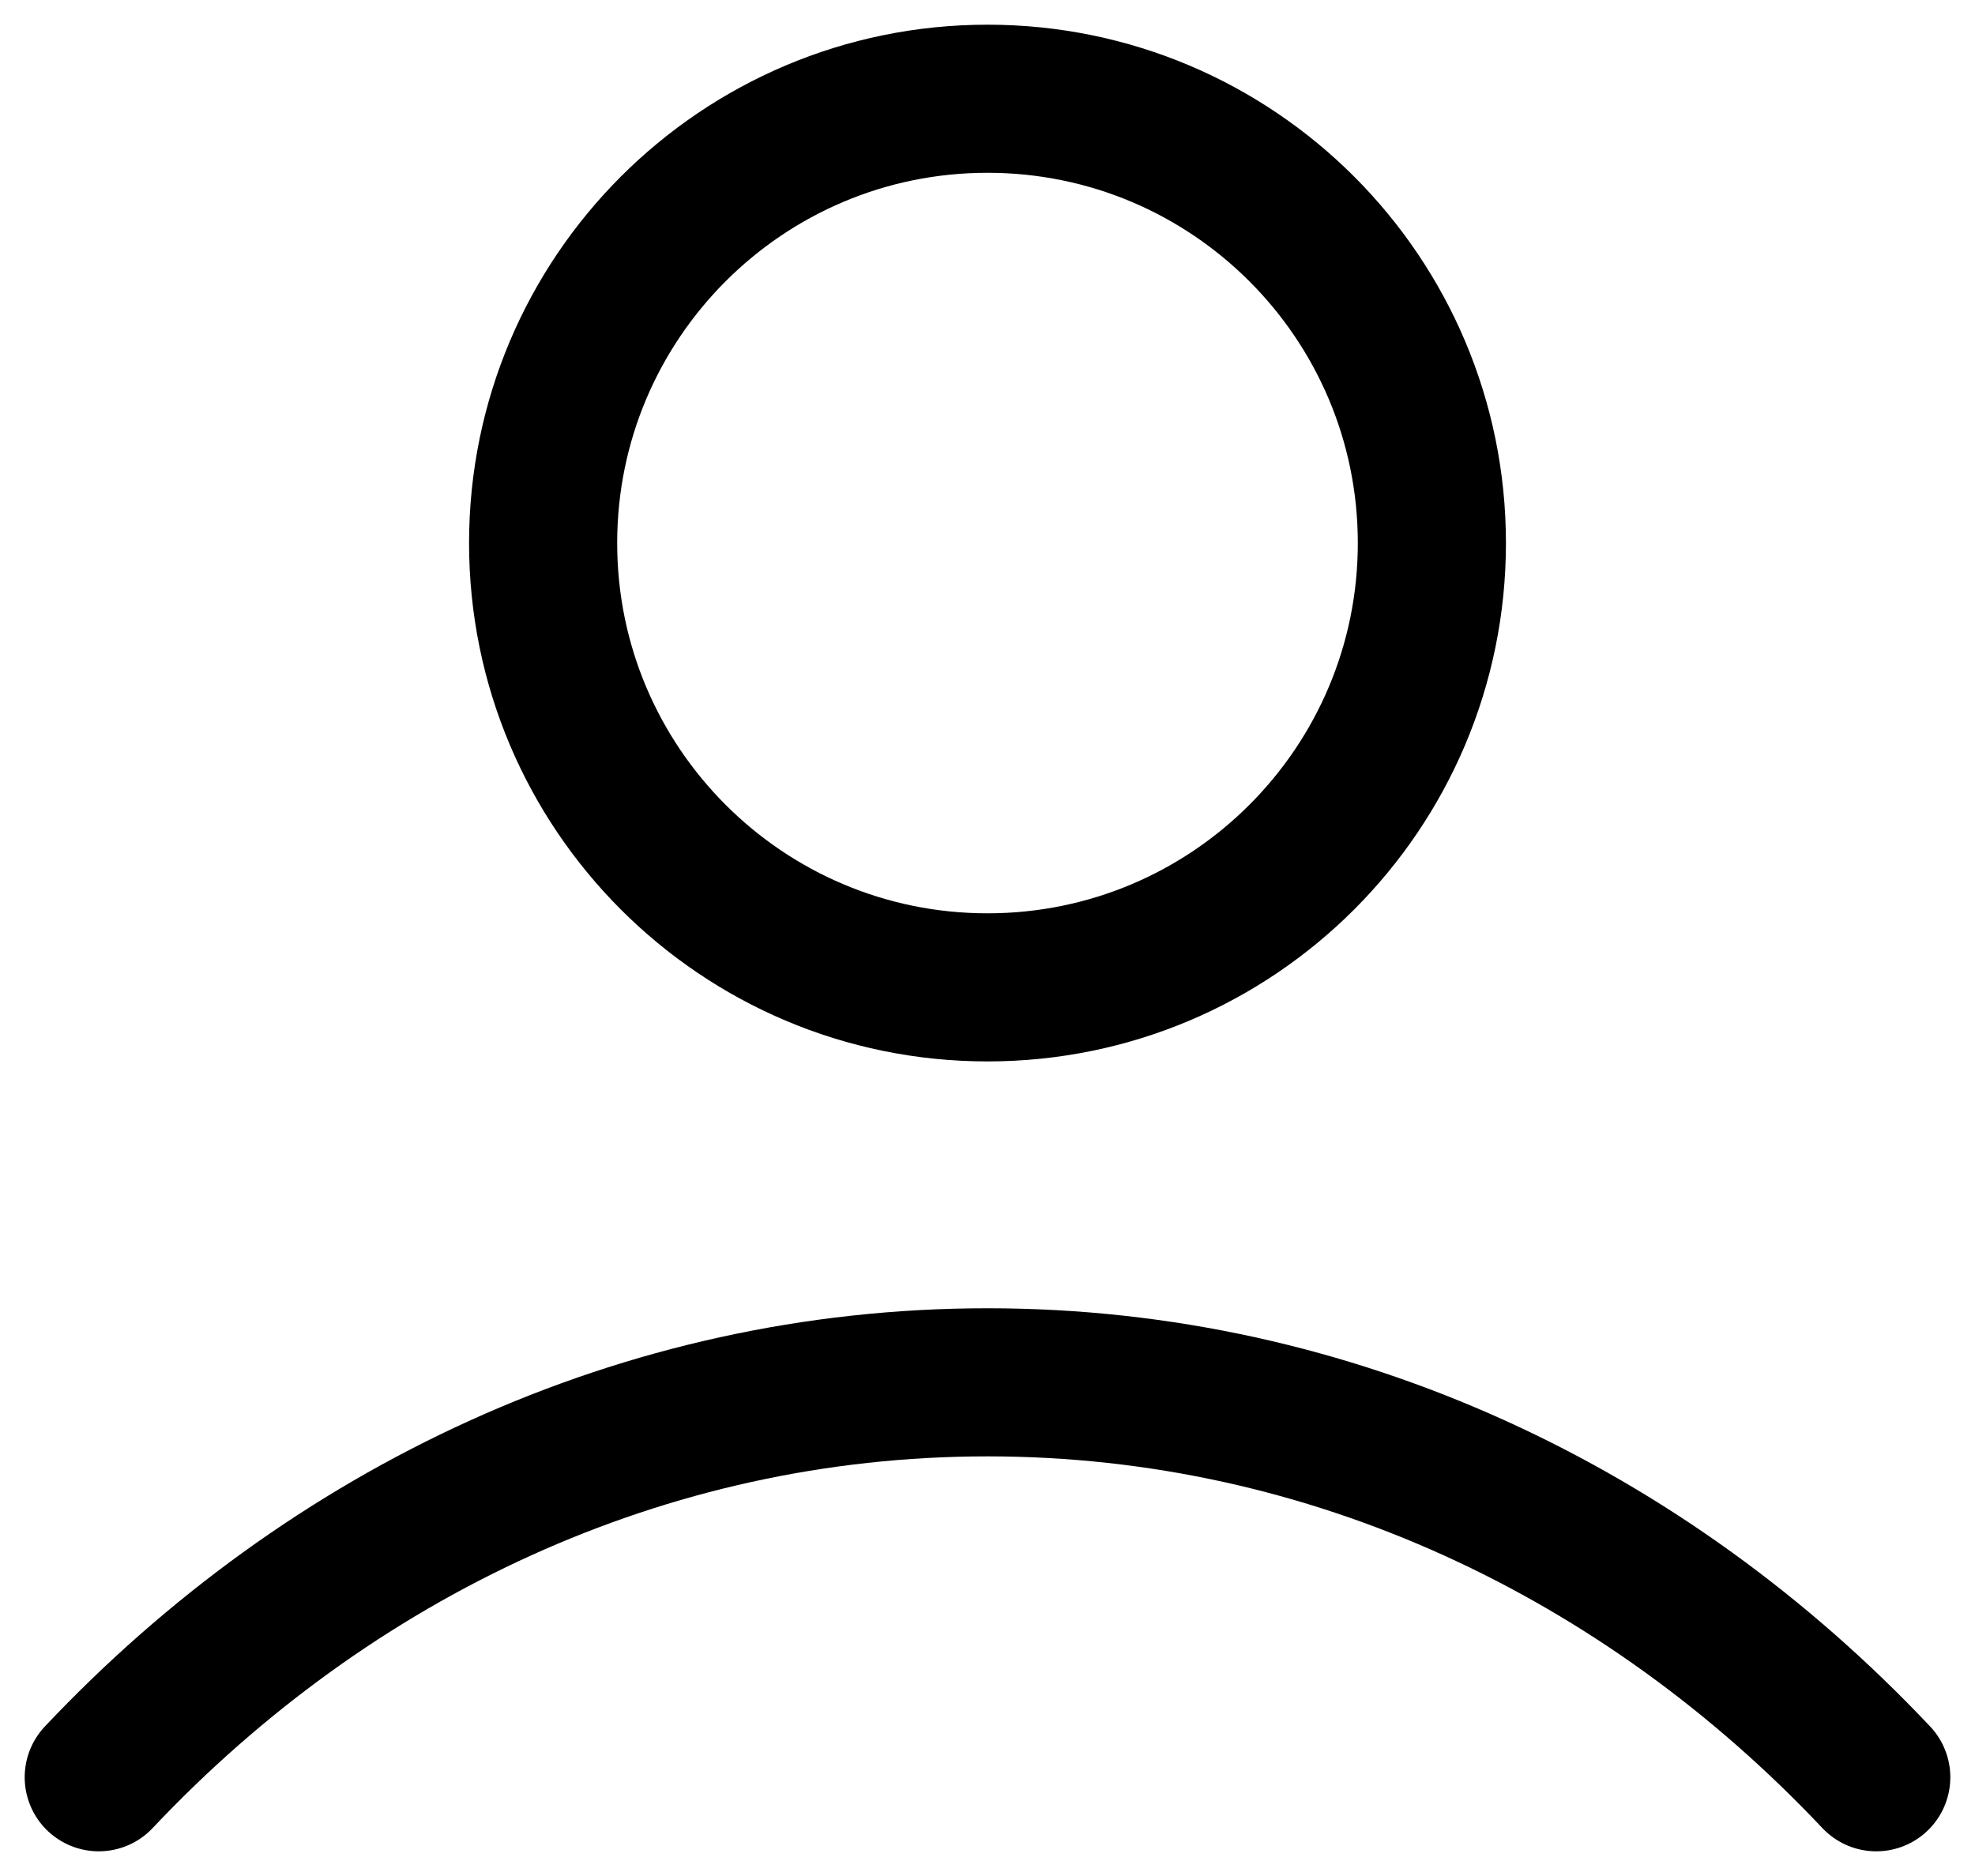
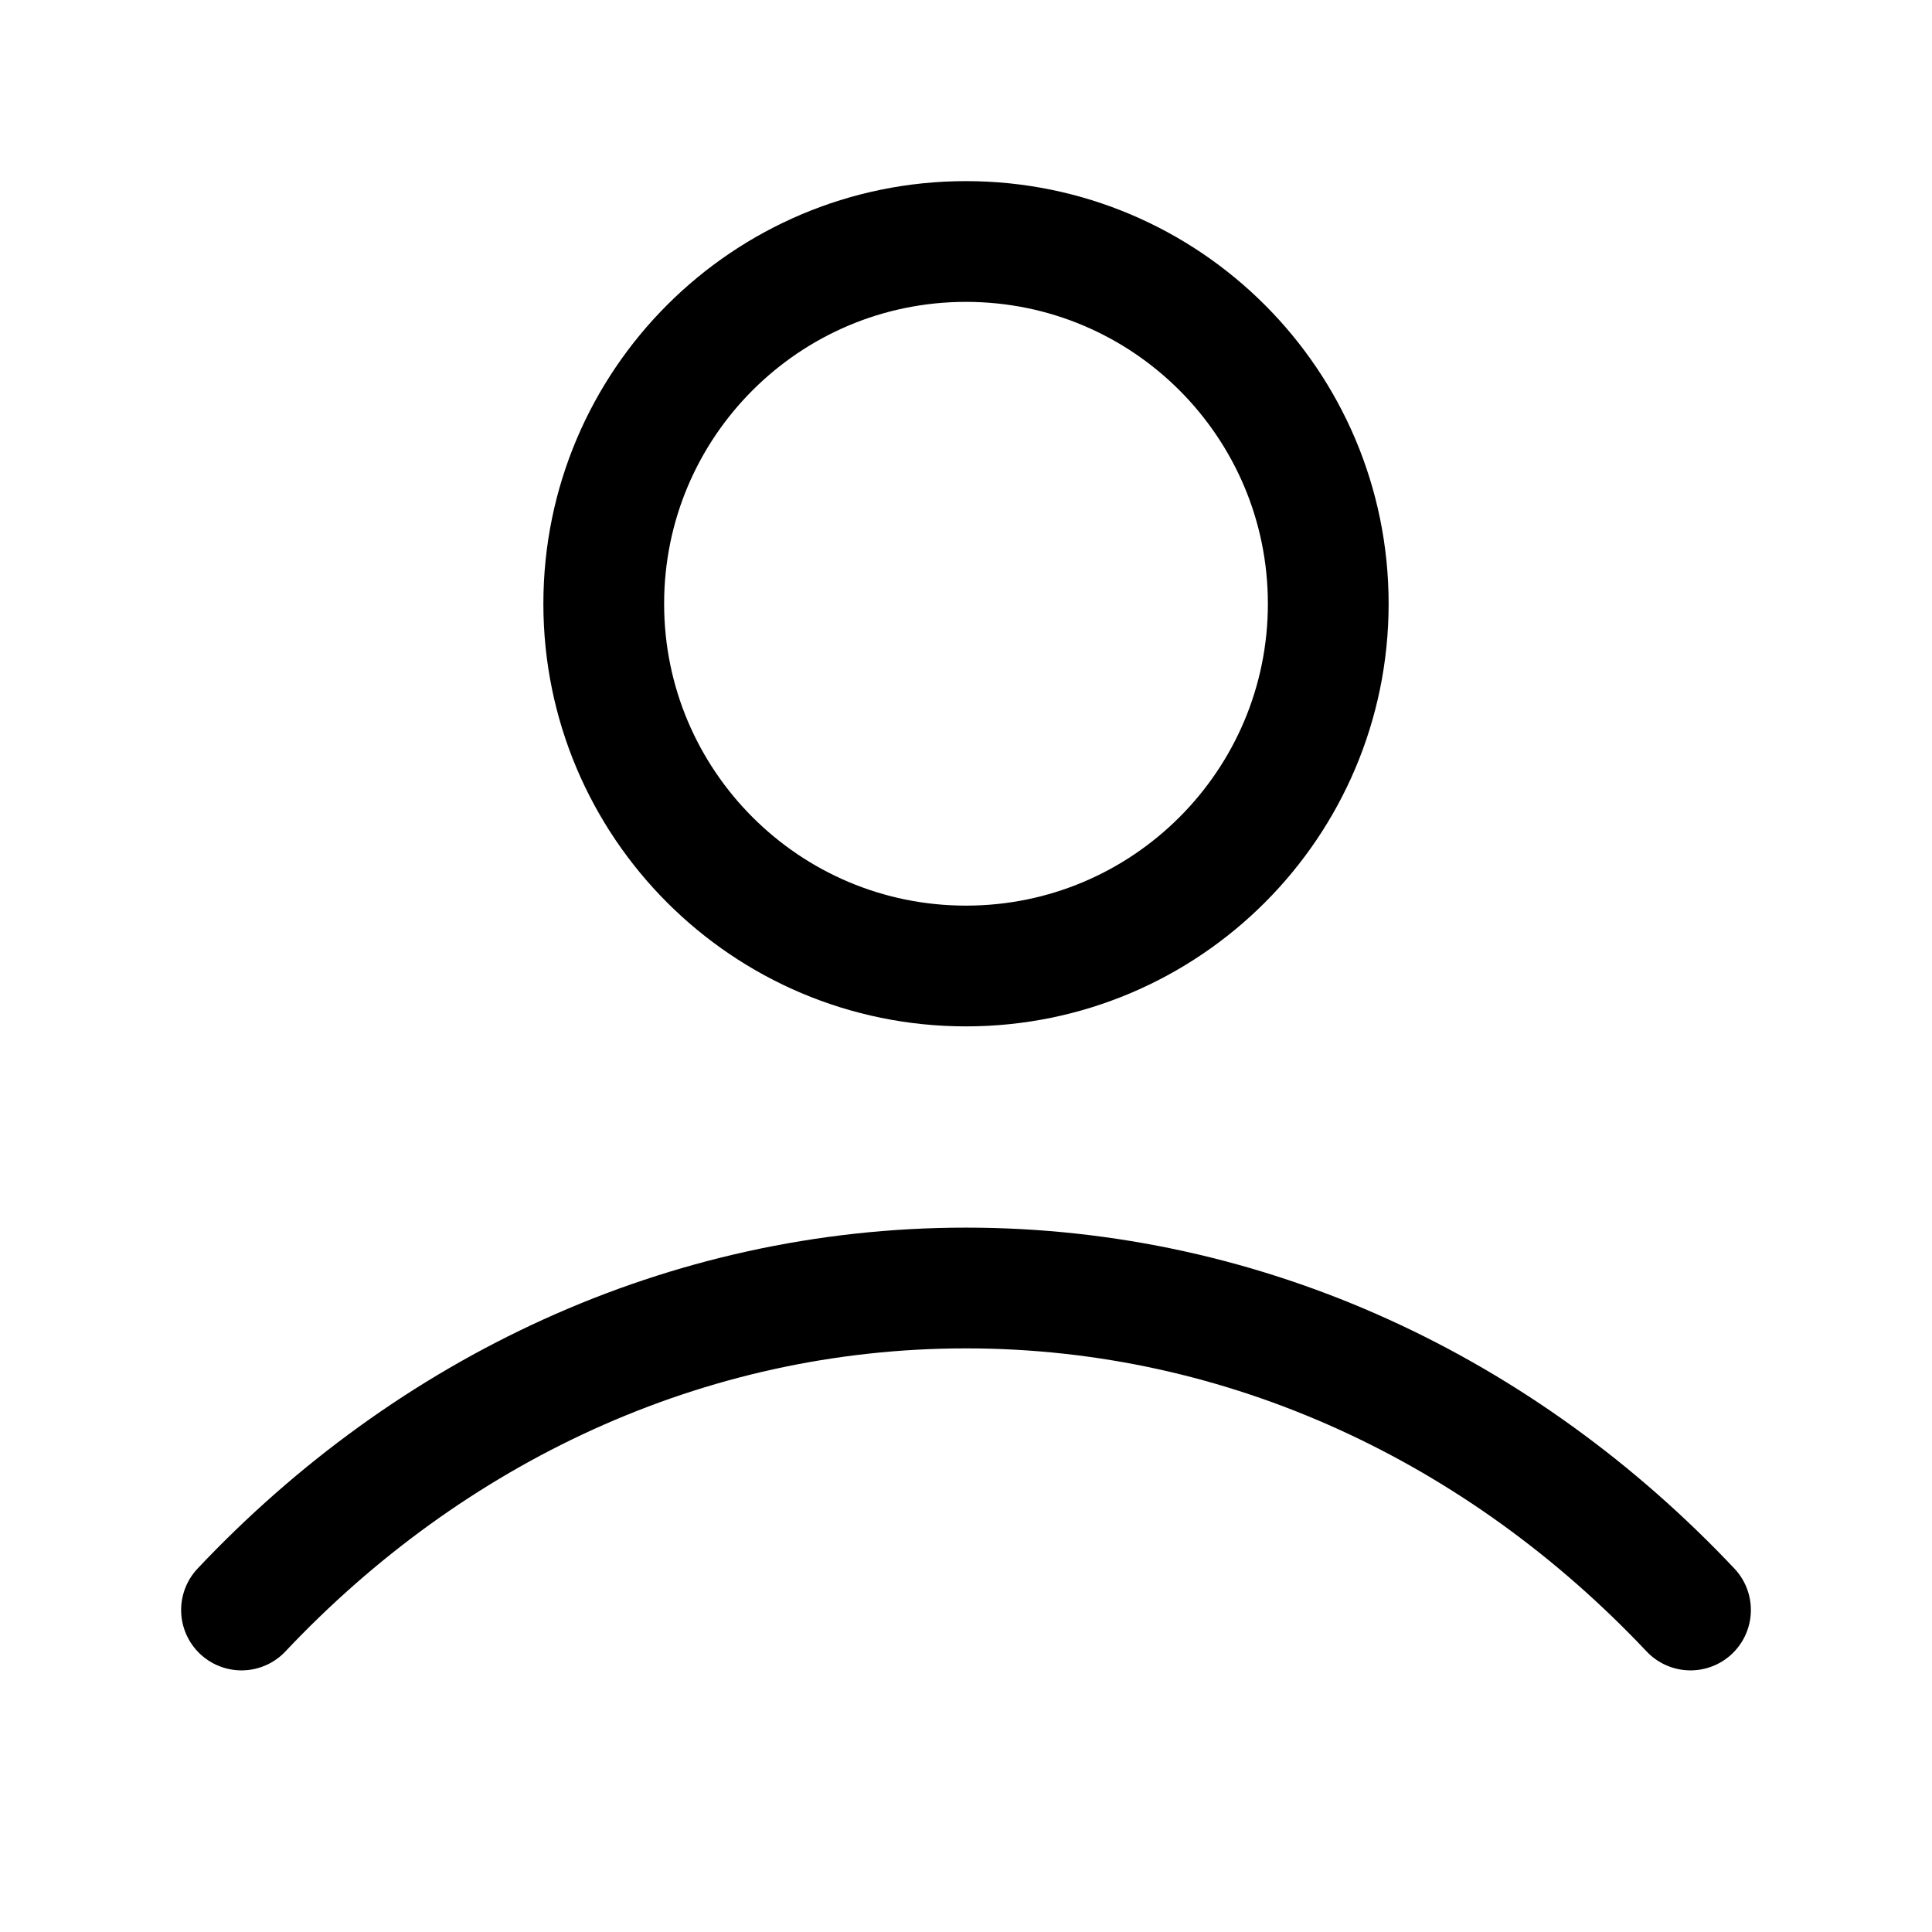
- <svg xmlns="http://www.w3.org/2000/svg" width="20" height="19" viewBox="0 0 20 19" fill="none">
-   <path d="M1 18C3.336 15.523 6.507 14 10 14C13.493 14 16.664 15.523 19 18M14.5 5.5C14.5 7.985 12.485 10 10 10C7.515 10 5.5 7.985 5.5 5.5C5.5 3.015 7.515 1 10 1C12.485 1 14.5 3.015 14.5 5.5Z" stroke="black" stroke-width="1.5" stroke-linecap="round" stroke-linejoin="round" />
+ <svg xmlns="http://www.w3.org/2000/svg" width="24" height="24" viewBox="0 0 24 24" fill="none">
+   <path d="M3 20C5.336 17.523 8.507 16 12 16C15.493 16 18.664 17.523 21 20M16.5 7.5C16.5 9.985 14.485 12 12 12C9.515 12 7.5 9.985 7.5 7.5C7.5 5.015 9.515 3 12 3C14.485 3 16.5 5.015 16.5 7.5Z" stroke="black" stroke-width="1.5" stroke-linecap="round" stroke-linejoin="round" />
</svg>
